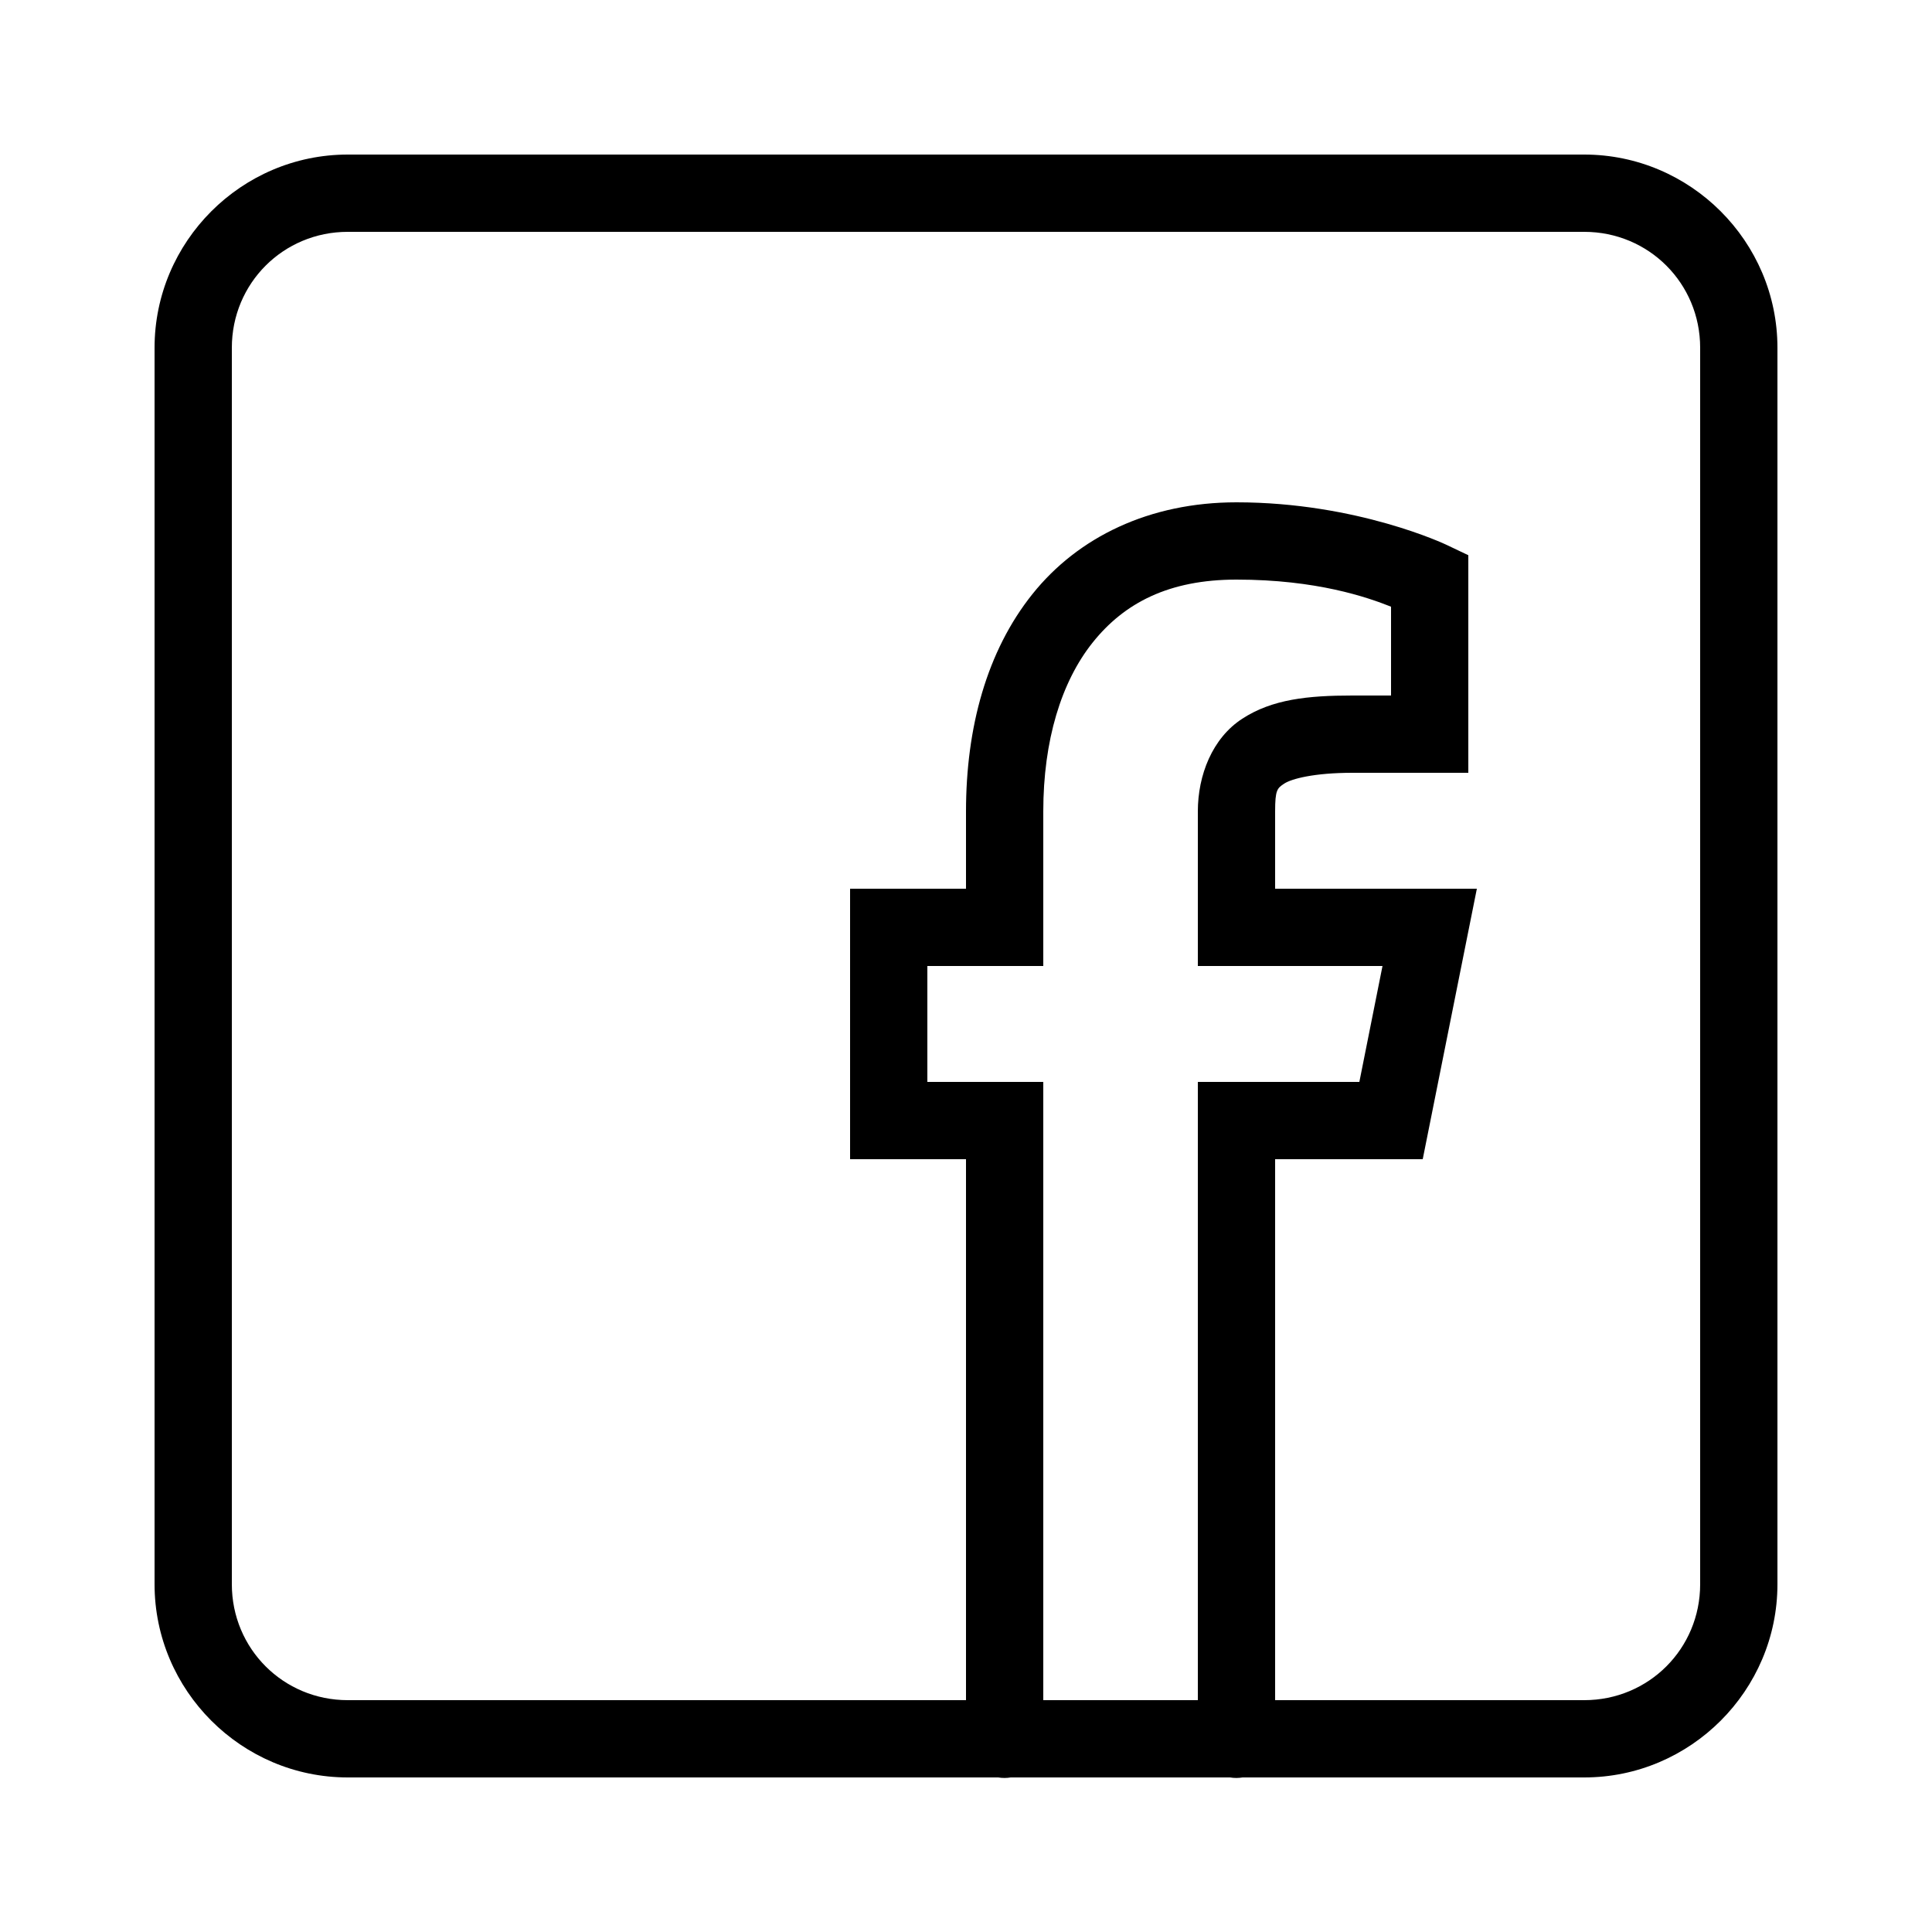
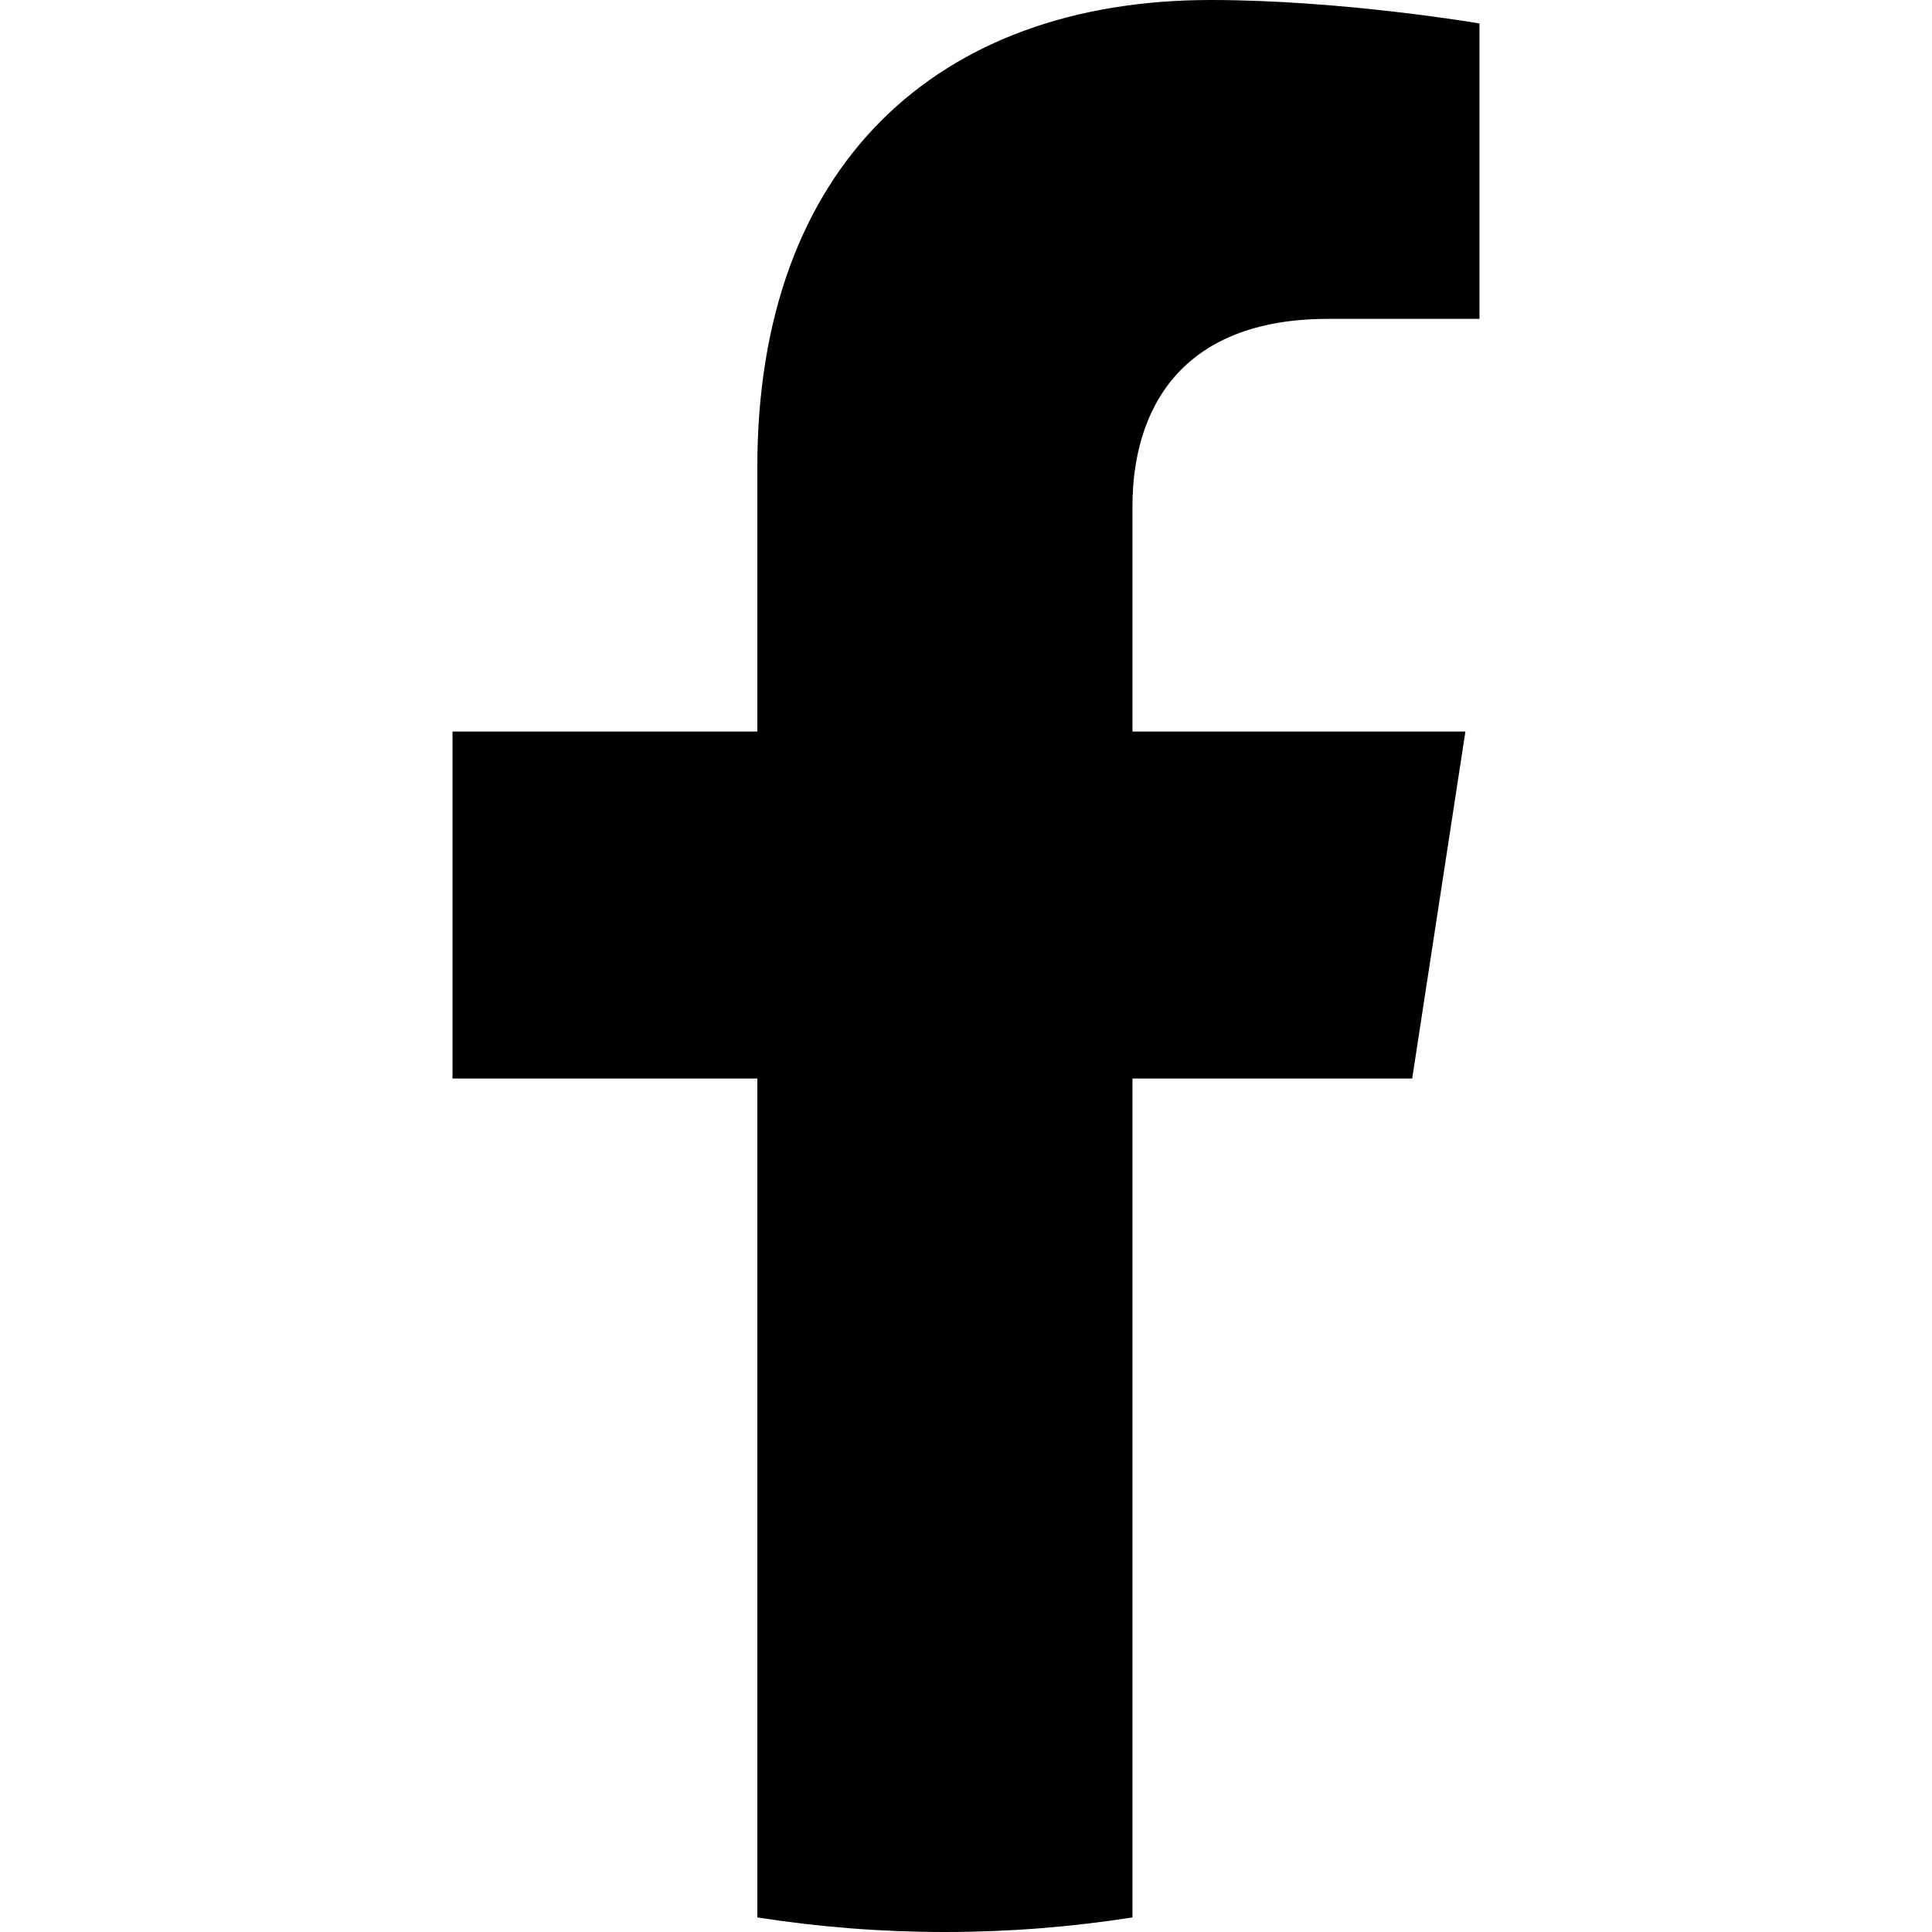
- <svg xmlns="http://www.w3.org/2000/svg" viewBox="0 0 50 50" width="50px" height="50px">
-   <path d="M 9 4 C 6.25 4 4 6.25 4 9 L 4 41 C 4 43.75 6.25 46 9 46 L 25.832 46 A 1 1 0 0 0 26.158 46 L 31.832 46 A 1 1 0 0 0 32.158 46 L 41 46 C 43.75 46 46 43.75 46 41 L 46 9 C 46 6.25 43.75 4 41 4 L 9 4 z M 9 6 L 41 6 C 42.668 6 44 7.332 44 9 L 44 41 C 44 42.668 42.668 44 41 44 L 33 44 L 33 30 L 36.82 30 L 38.221 23 L 33 23 L 33 21 C 33 20.443 33.053 20.399 33.24 20.277 C 33.427 20.156 34.006 20 35 20 L 38 20 L 38 14.369 L 37.43 14.098 C 37.43 14.098 35.133 13 32 13 C 29.75 13 27.902 13.896 26.719 15.375 C 25.536 16.854 25 18.833 25 21 L 25 23 L 22 23 L 22 30 L 25 30 L 25 44 L 9 44 C 7.332 44 6 42.668 6 41 L 6 9 C 6 7.332 7.332 6 9 6 z M 32 15 C 34.079 15 35.387 15.458 36 15.701 L 36 18 L 35 18 C 33.849 18 32.927 18.095 32.15 18.6 C 31.374 19.104 31 20.061 31 21 L 31 25 L 35.779 25 L 35.18 28 L 31 28 L 31 44 L 27 44 L 27 28 L 24 28 L 24 25 L 27 25 L 27 21 C 27 19.167 27.464 17.646 28.281 16.625 C 29.098 15.604 30.25 15 32 15 z" />
+ <svg xmlns="http://www.w3.org/2000/svg" height="100%" style="fill-rule:evenodd;clip-rule:evenodd;stroke-linejoin:round;stroke-miterlimit:2;" version="1.1" viewBox="0 0 512 512" width="100%" xml:space="preserve">
+   <path d="M374.244,285.825l14.105,-91.961l-88.233,0l0,-59.677c0,-25.159 12.325,-49.682 51.845,-49.682l40.116,0l0,-78.291c0,0 -36.407,-6.214 -71.213,-6.214c-72.67,0 -120.165,44.042 -120.165,123.775l0,70.089l-80.777,0l0,91.961l80.777,0l0,222.31c16.197,2.541 32.798,3.865 49.709,3.865c16.911,0 33.511,-1.324 49.708,-3.865l0,-222.31l74.128,0Z" style="fill-rule:nonzero;" />
</svg>
